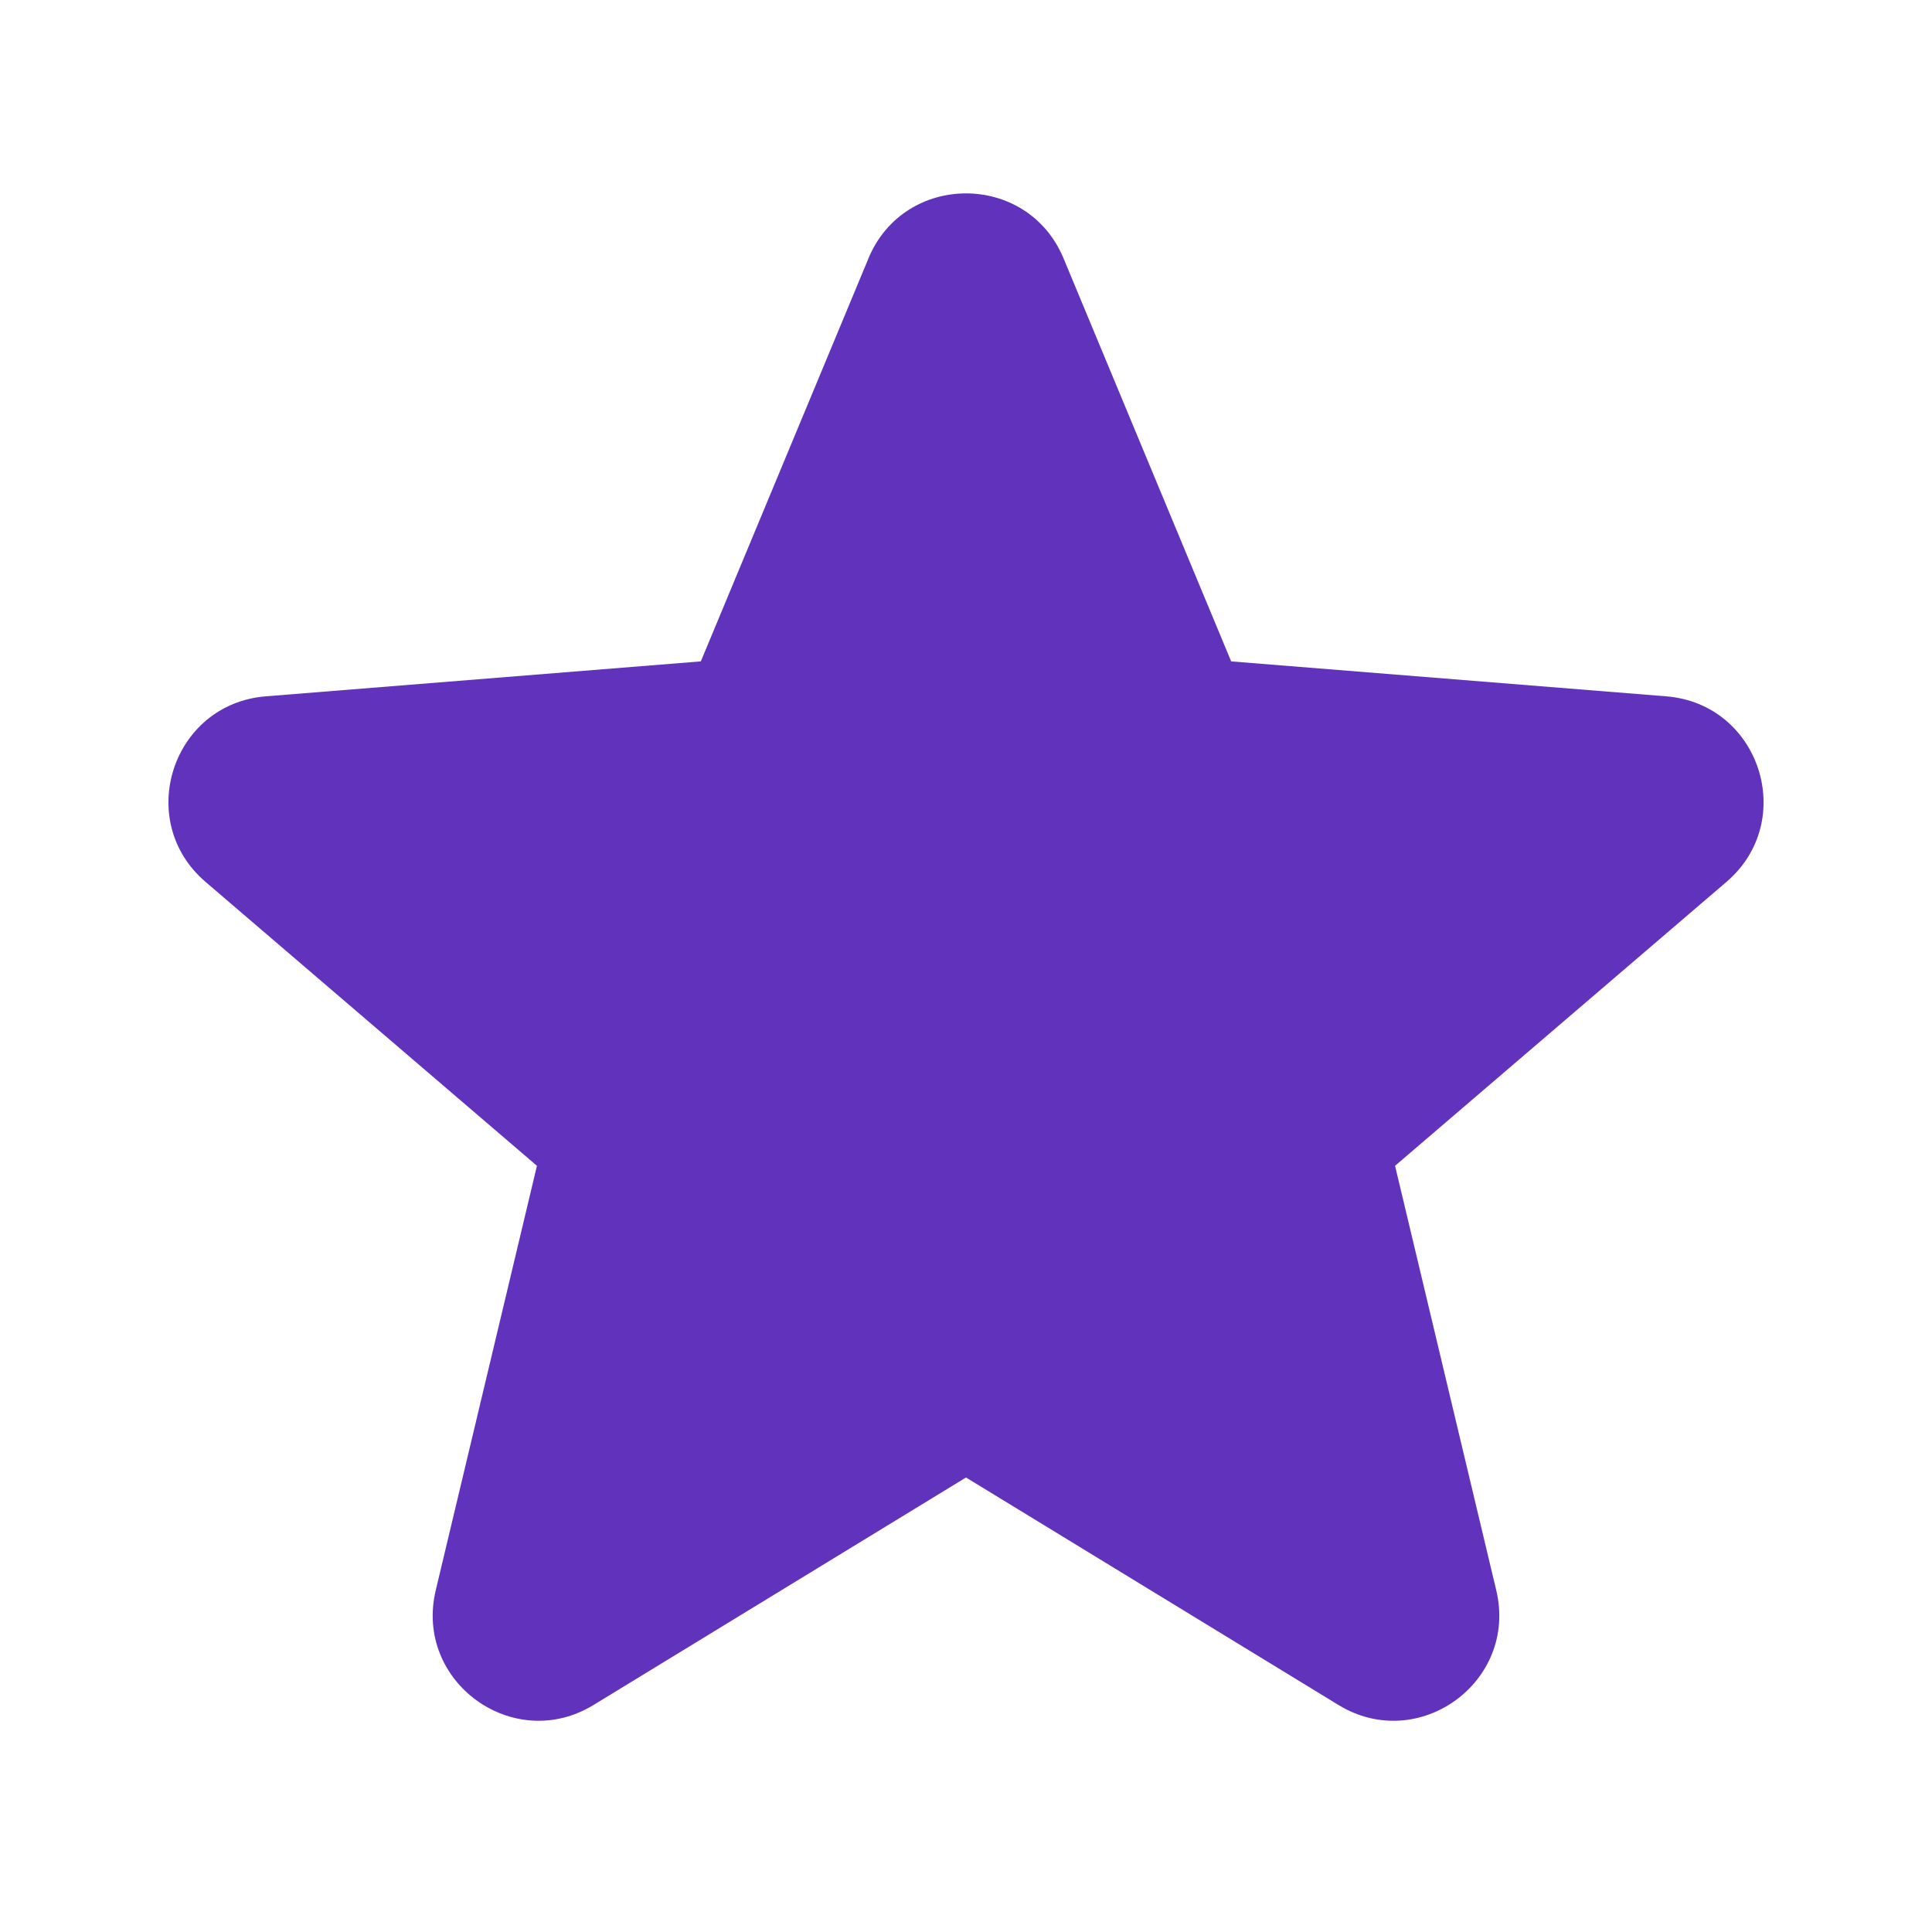
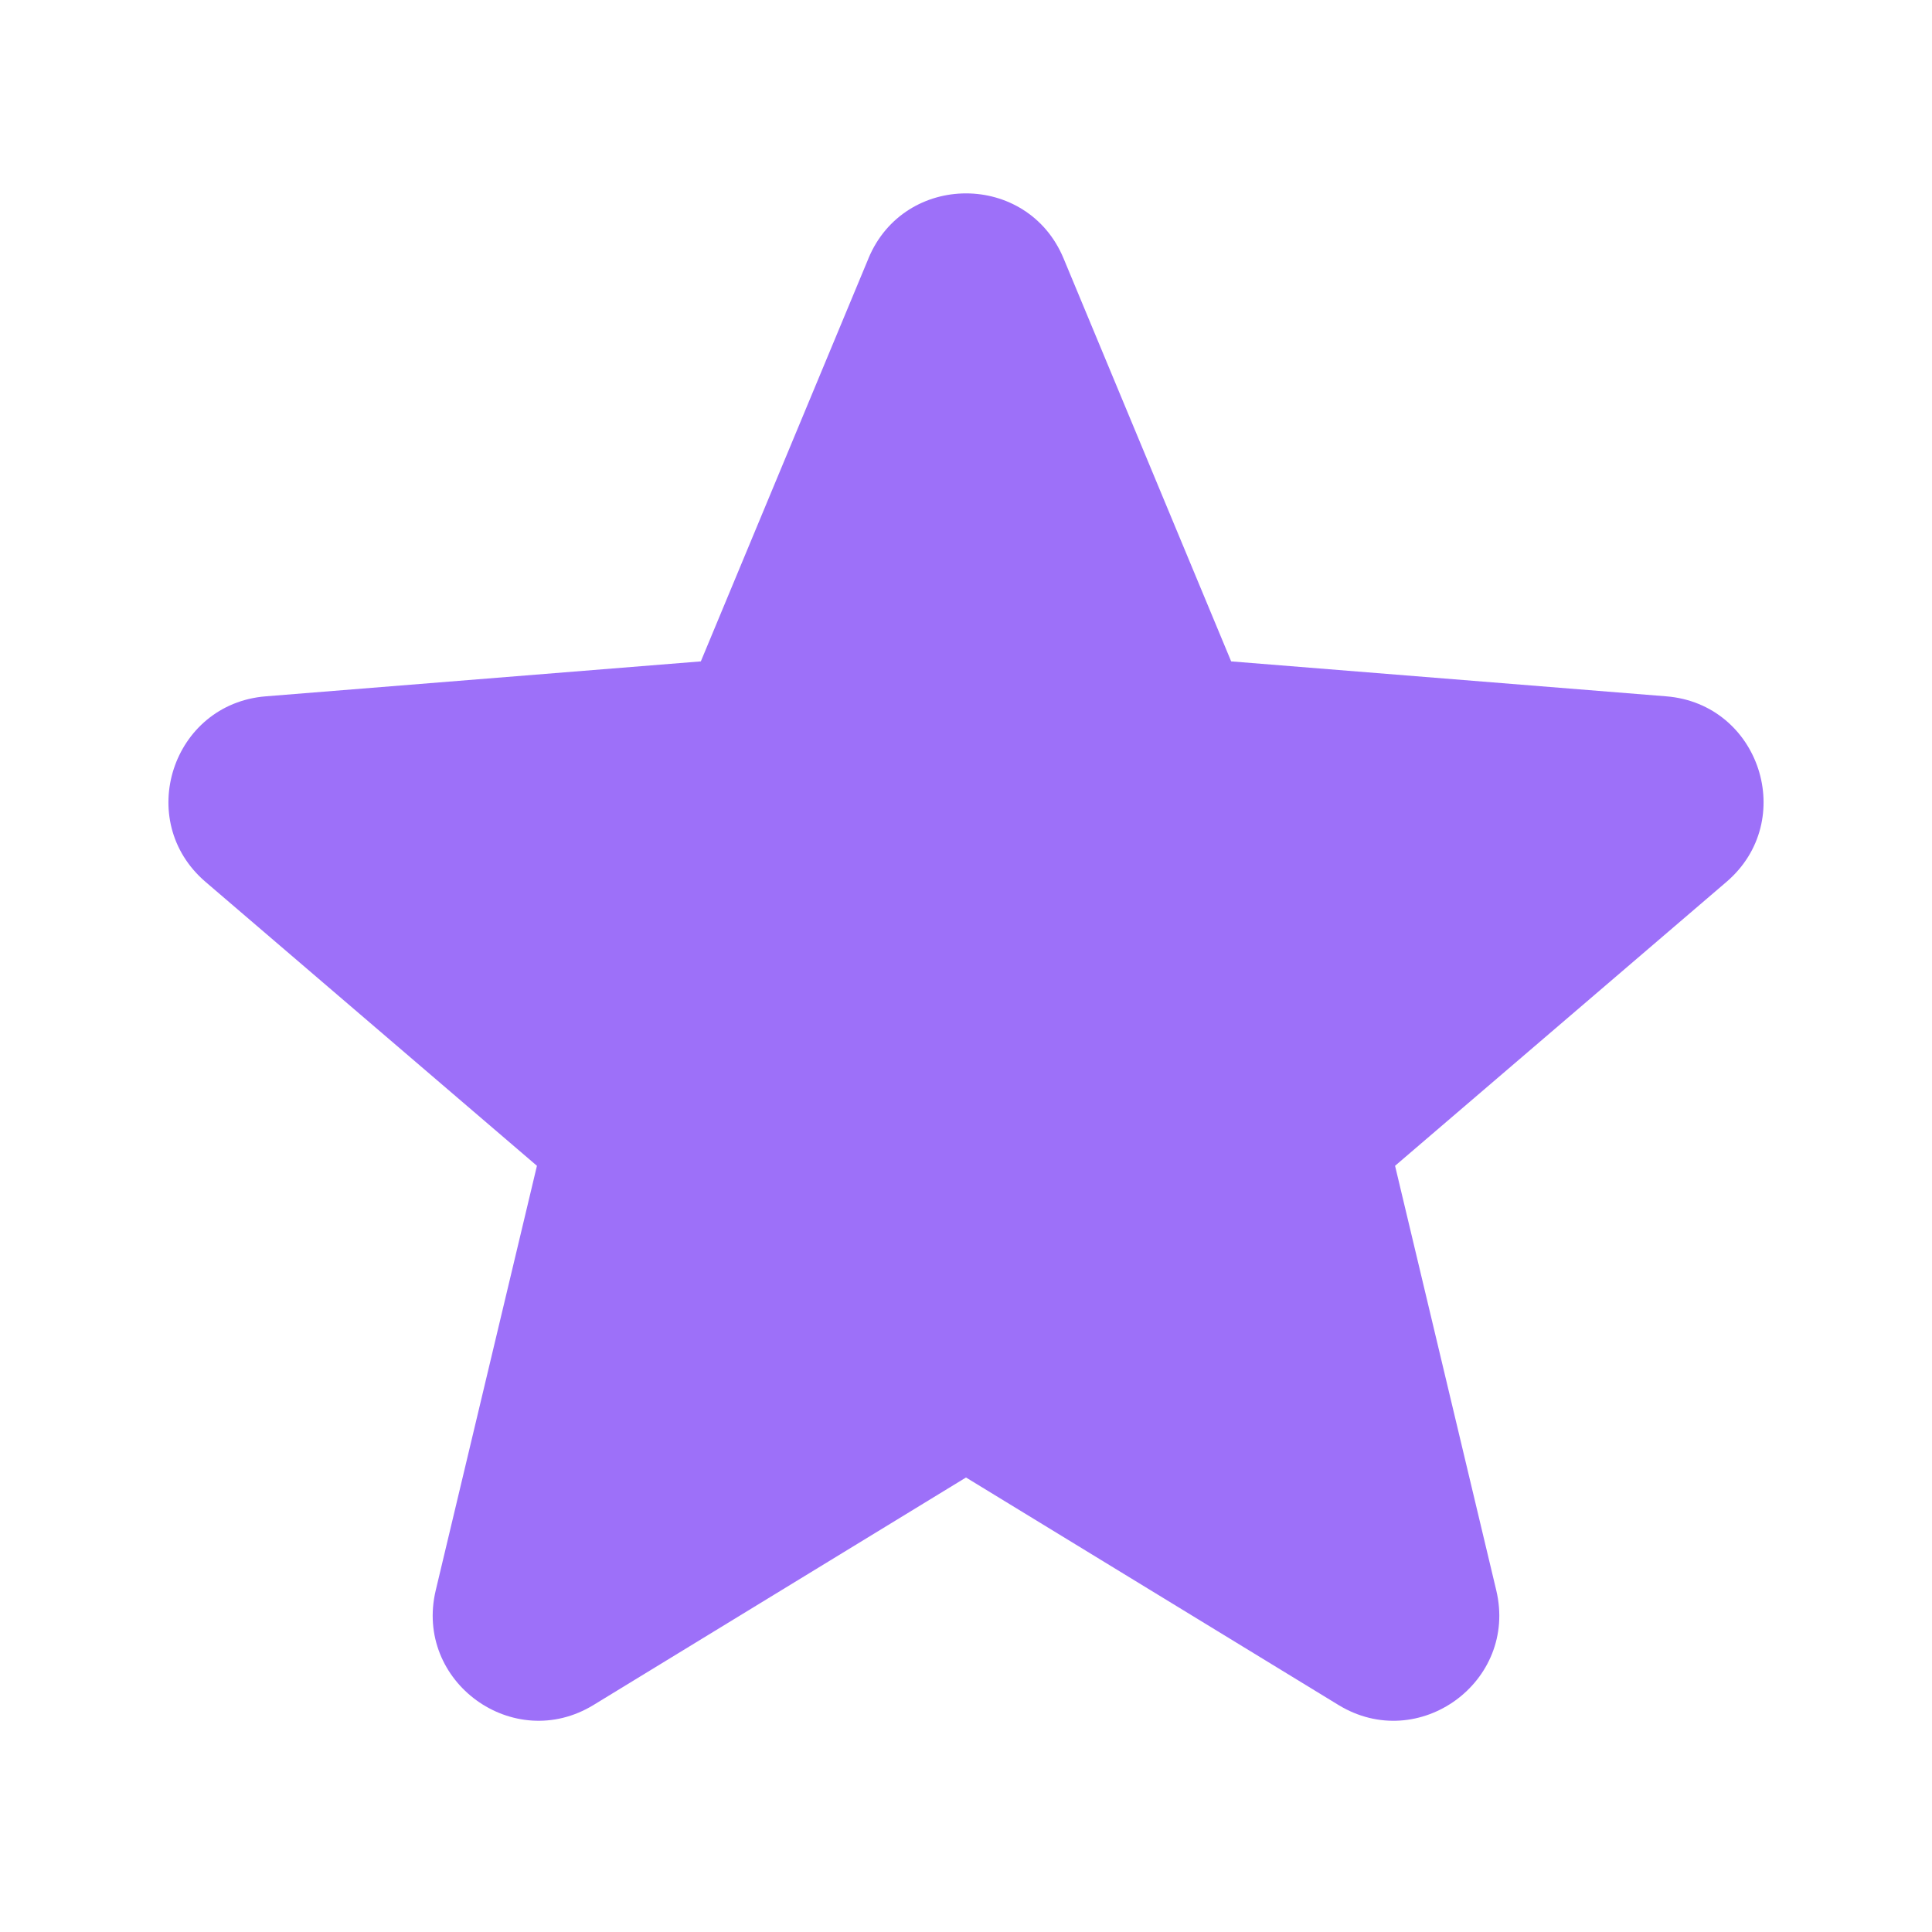
- <svg xmlns="http://www.w3.org/2000/svg" width="24" height="24" viewBox="0 0 24 24" fill="#6133BC" class="size-6">
+ <svg xmlns="http://www.w3.org/2000/svg" width="24" height="24" viewBox="0 0 24 24" fill="#9D70F9" class="size-6">
  <path fill-rule="evenodd" d="M10.788 3.21c.448-1.077 1.976-1.077 2.424 0l2.082 5.006 5.404.434c1.164.093 1.636 1.545.749 2.305l-4.117 3.527 1.257 5.273c.271 1.136-.964 2.033-1.96 1.425L12 18.354 7.373 21.18c-.996.608-2.231-.29-1.96-1.425l1.257-5.273-4.117-3.527c-.887-.76-.415-2.212.749-2.305l5.404-.434 2.082-5.005Z" clip-rule="evenodd" />
</svg>
